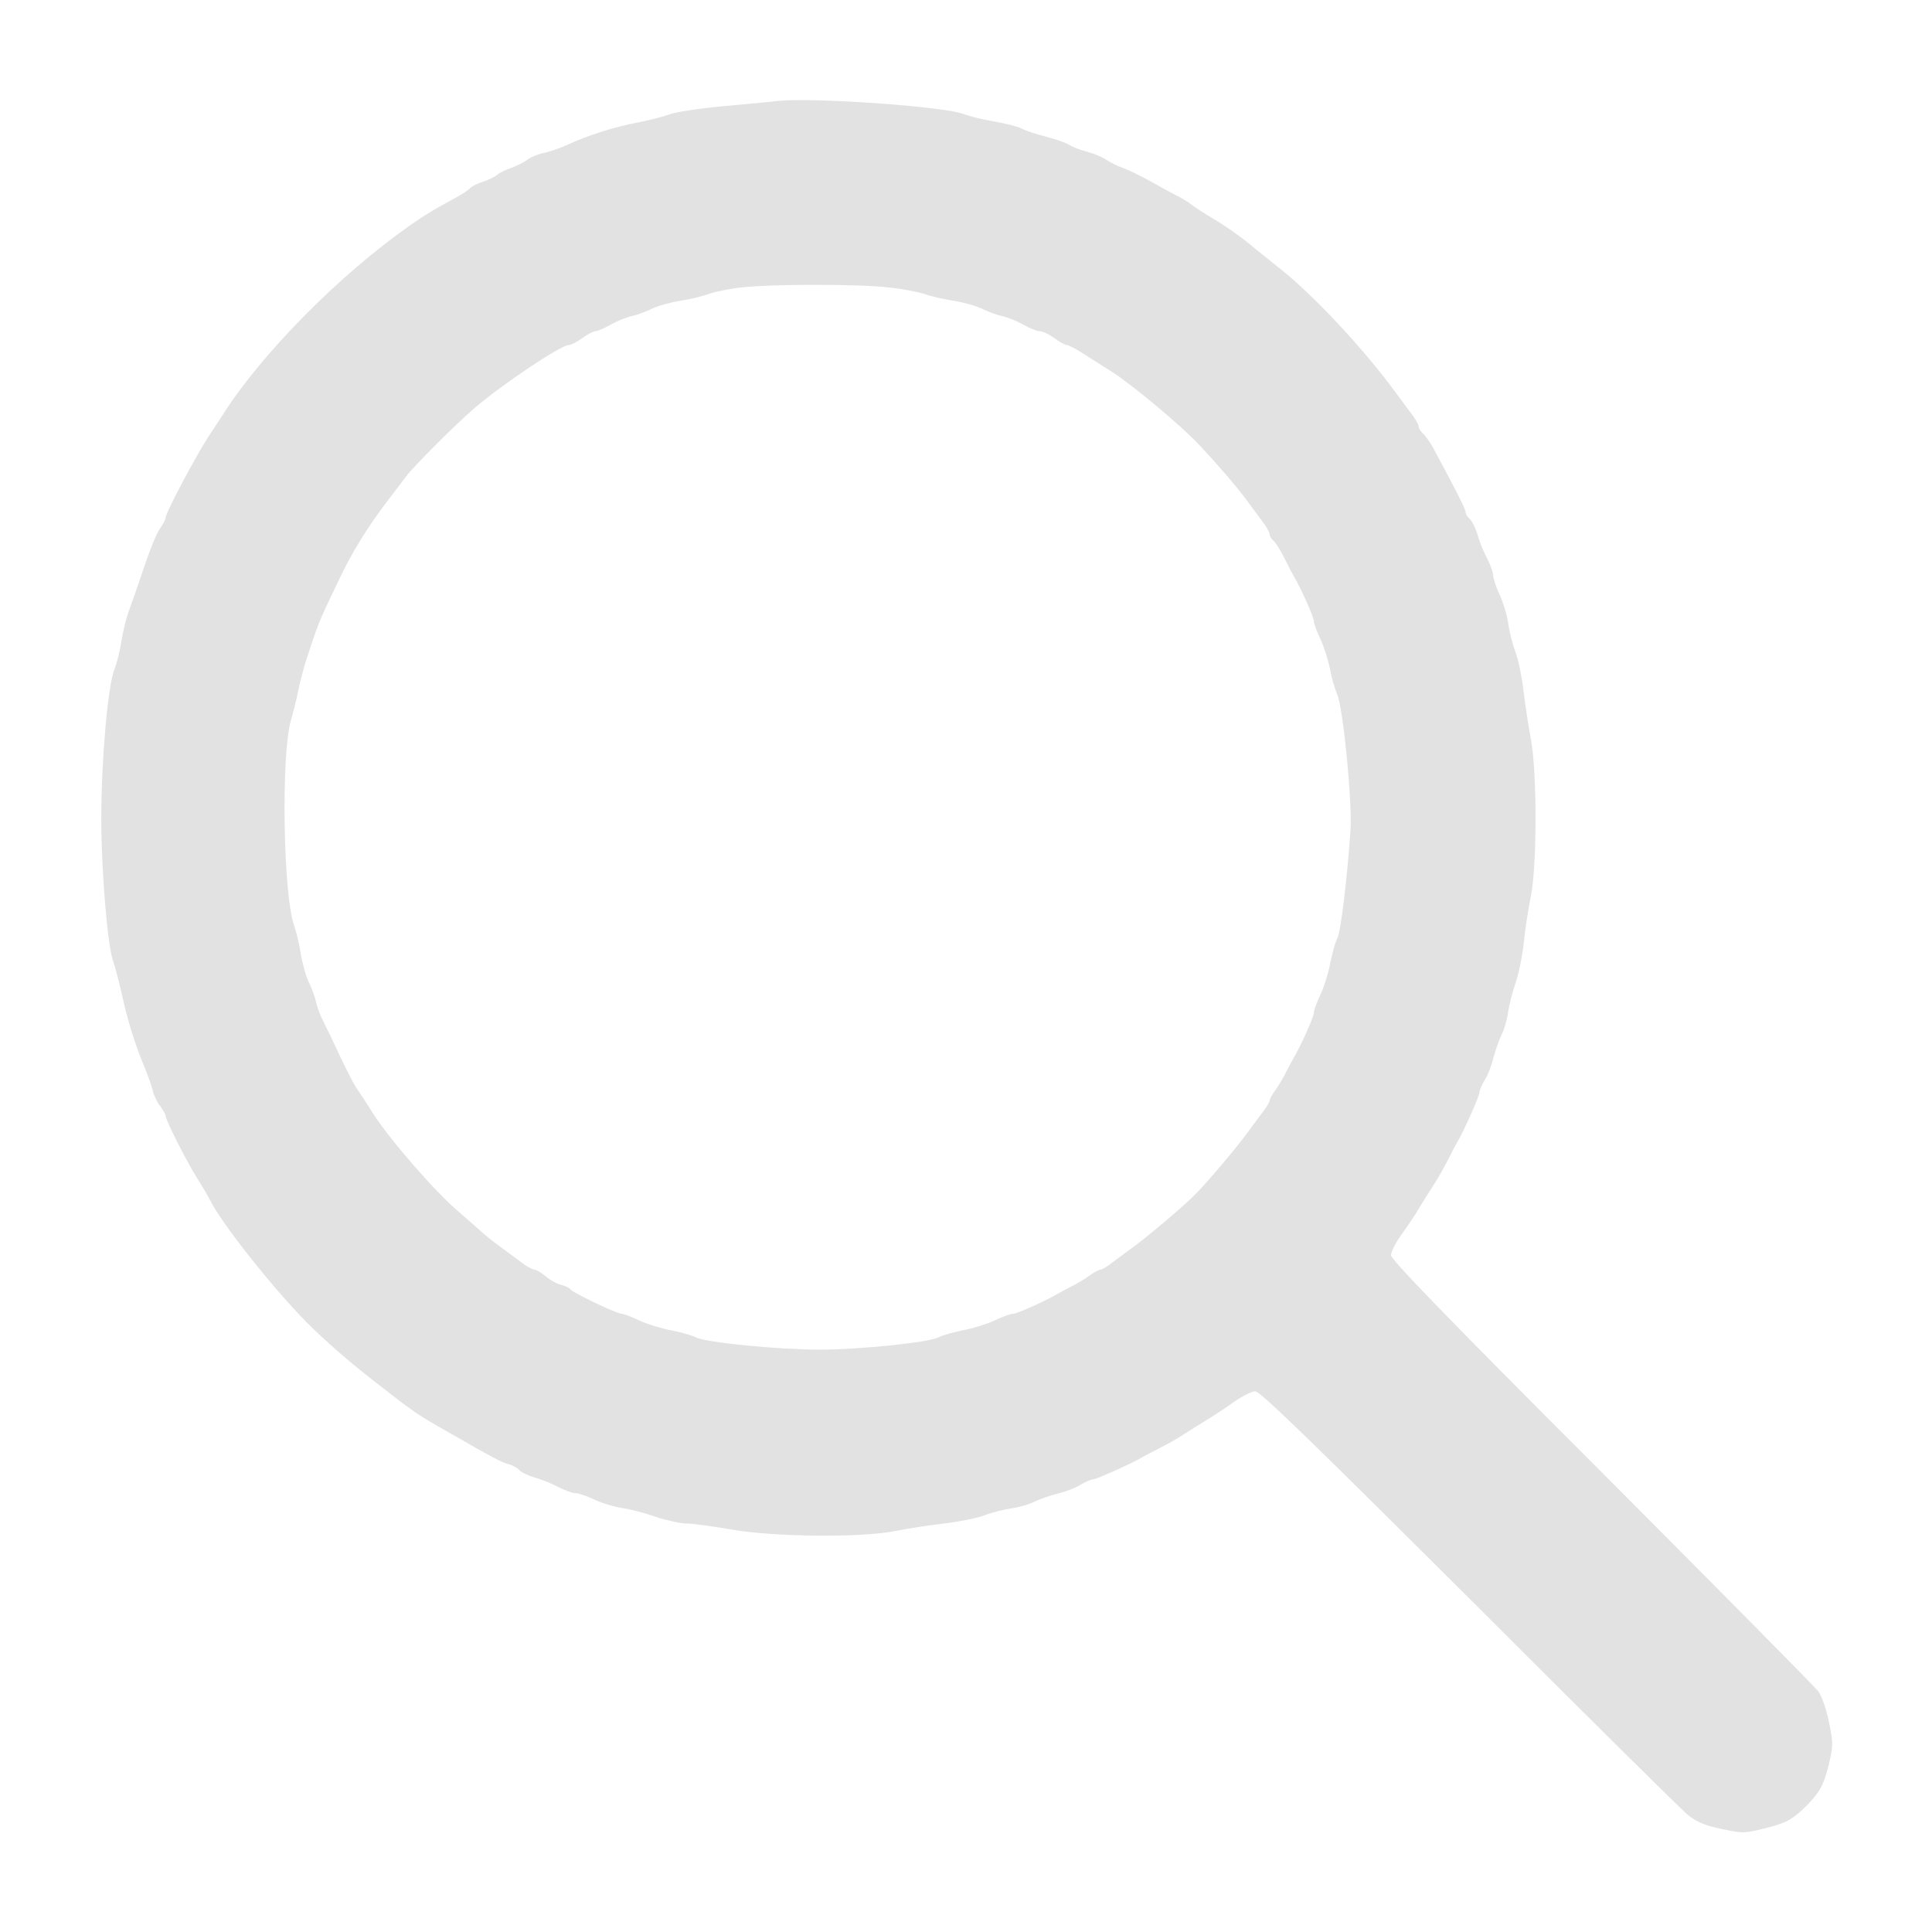
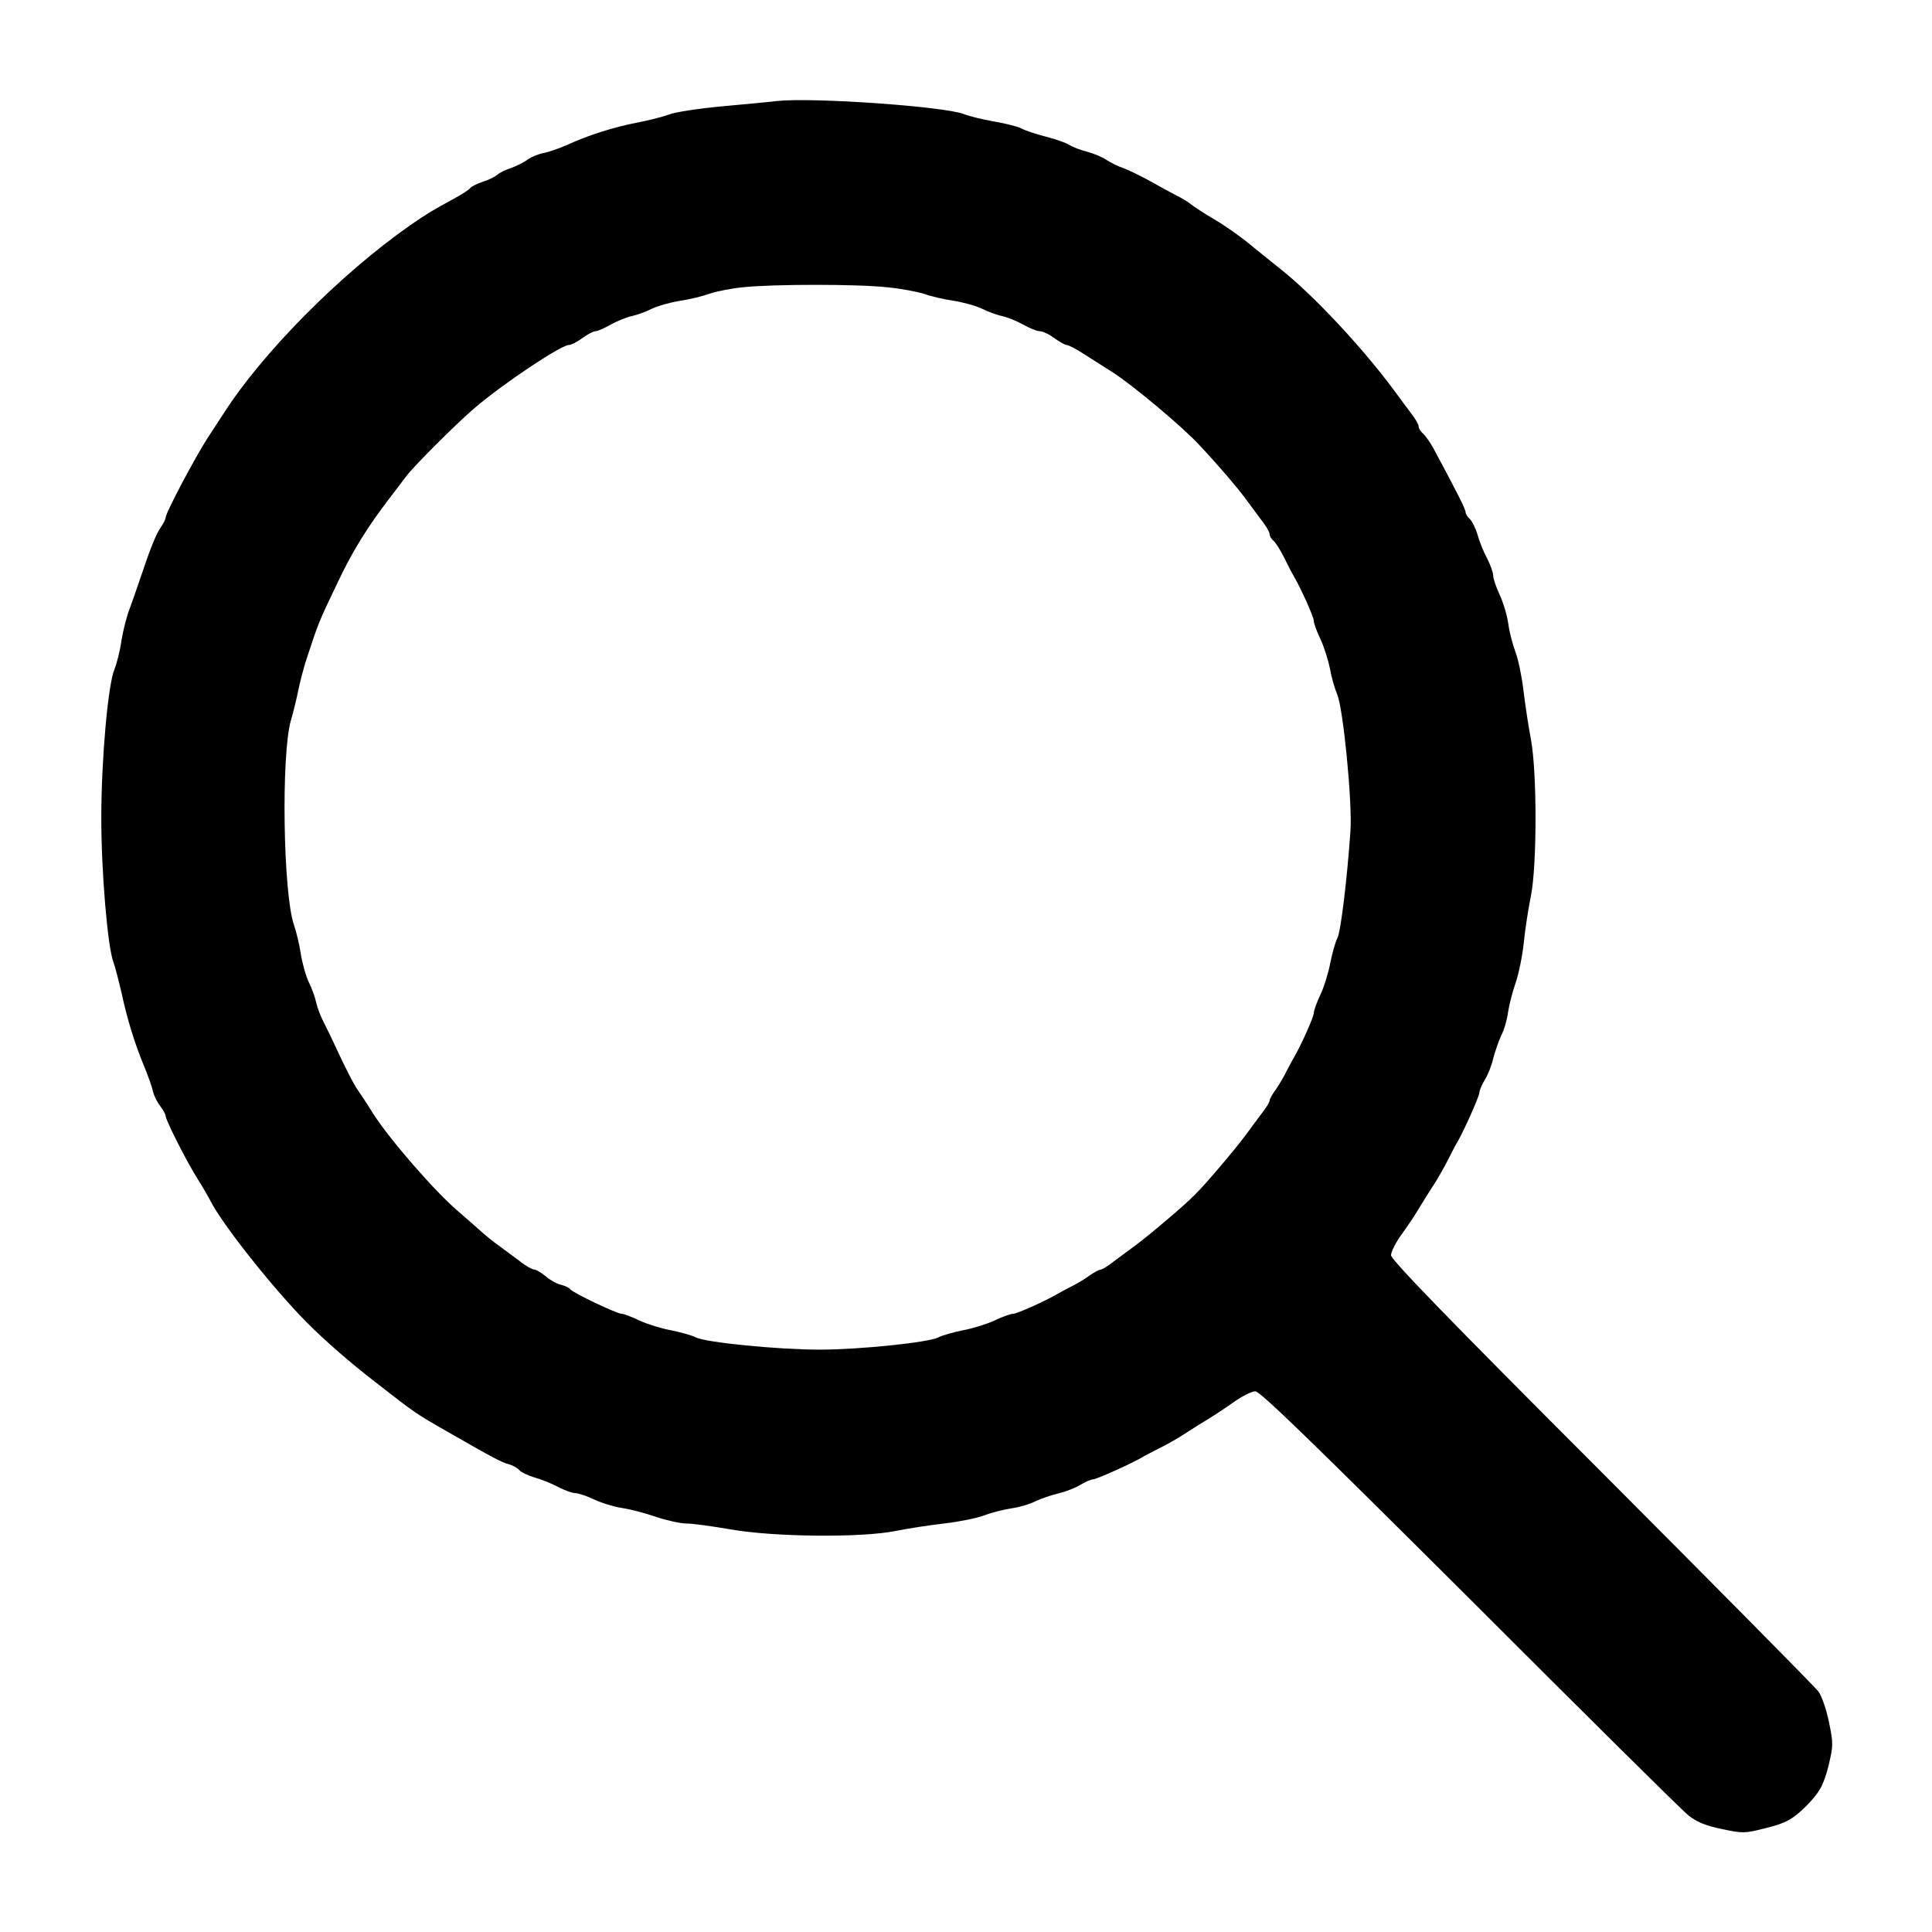
<svg xmlns="http://www.w3.org/2000/svg" version="1.0" width="700pt" height="700pt" viewBox="0 0 700 700" preserveAspectRatio="xMidYMid meet">
-   <g transform="translate(0,700) scale(0.1,-0.1)" fill="#E2E2E2" stroke="none">
+   <g transform="translate(0,700) scale(0.1,-0.1)" fill="#000000" stroke="none">
    <path d="M2815 6634 c-22 -3 -110 -11 -196 -19 -86 -8 -174 -21 -195 -30 -22 -8 -73 -21 -114 -29 -85 -16 -182 -47 -255 -81 -27 -12 -65 -25 -83 -29 -19 -3 -46 -14 -60 -24 -15 -11 -42 -24 -61 -31 -19 -6 -42 -17 -50 -25 -9 -7 -33 -19 -53 -25 -21 -7 -40 -17 -44 -22 -3 -5 -28 -22 -56 -37 -84 -46 -101 -56 -163 -99 -254 -178 -536 -463 -676 -683 -20 -30 -44 -68 -55 -84 -46 -71 -154 -274 -154 -292 0 -5 -8 -21 -17 -34 -17 -23 -39 -78 -78 -195 -9 -27 -25 -72 -35 -100 -11 -27 -24 -80 -30 -116 -5 -37 -17 -83 -25 -103 -24 -57 -48 -330 -48 -541 0 -193 23 -468 44 -521 6 -16 19 -67 30 -114 20 -93 48 -185 84 -270 12 -30 26 -68 29 -84 4 -16 16 -41 27 -54 10 -14 19 -29 19 -35 0 -15 76 -165 115 -227 19 -30 40 -66 47 -80 42 -84 223 -313 349 -441 67 -67 156 -145 252 -219 144 -112 142 -111 263 -180 155 -89 194 -110 217 -115 14 -4 31 -13 38 -21 6 -8 32 -20 58 -28 26 -7 64 -23 86 -35 22 -11 49 -21 60 -21 11 0 43 -11 70 -24 28 -13 73 -26 100 -30 28 -4 82 -18 122 -32 39 -13 89 -24 111 -24 22 0 93 -10 158 -21 155 -28 475 -31 599 -6 44 9 123 21 175 27 52 6 118 19 145 29 28 11 73 22 100 26 28 4 66 15 85 25 19 9 58 23 85 29 28 7 64 21 81 32 17 10 37 19 44 19 13 0 146 60 180 81 8 5 38 20 65 34 28 14 70 38 95 55 25 16 61 39 80 50 19 12 60 38 90 60 30 21 65 39 78 39 17 1 207 -184 776 -751 414 -414 771 -768 794 -786 31 -24 62 -37 121 -49 76 -16 82 -16 157 3 74 18 99 32 148 80 48 49 63 75 81 146 17 72 18 80 2 157 -10 49 -26 95 -39 113 -13 17 -366 374 -785 794 -559 559 -763 770 -763 786 0 13 18 48 40 78 22 30 49 71 60 90 11 19 34 55 50 80 17 25 41 68 55 95 14 28 29 57 34 65 22 36 81 168 81 181 0 8 9 29 20 47 11 17 25 53 31 80 7 26 20 63 29 82 10 19 21 57 24 83 4 26 16 73 27 105 11 31 25 98 30 147 5 50 17 126 26 170 22 112 22 447 0 565 -9 47 -21 127 -27 177 -6 51 -19 114 -29 140 -10 27 -22 72 -26 102 -4 30 -18 77 -31 105 -13 28 -24 60 -24 71 0 11 -10 38 -21 60 -12 22 -28 60 -35 86 -8 26 -21 52 -29 59 -8 7 -15 18 -15 25 0 10 -31 72 -114 226 -13 25 -32 51 -40 58 -9 8 -16 19 -16 26 0 7 -13 30 -30 51 -16 22 -42 56 -57 77 -115 156 -296 350 -417 445 -32 26 -84 67 -115 93 -31 25 -85 63 -121 84 -36 21 -74 46 -85 55 -11 9 -36 24 -55 33 -19 10 -62 33 -95 52 -33 18 -76 39 -95 46 -19 6 -46 20 -60 29 -14 10 -45 23 -70 30 -25 6 -55 18 -66 25 -12 8 -50 21 -85 30 -35 9 -75 22 -89 30 -14 7 -58 18 -99 25 -41 7 -89 19 -107 26 -66 28 -549 62 -679 48z m401 -675 c52 -5 113 -17 136 -25 22 -8 70 -19 105 -24 36 -6 82 -19 102 -29 20 -10 52 -22 71 -26 19 -4 54 -18 77 -31 23 -13 50 -24 60 -24 11 0 34 -11 53 -25 19 -14 39 -25 45 -25 6 0 34 -14 61 -32 27 -17 74 -47 104 -66 75 -48 254 -198 315 -264 74 -79 136 -152 168 -195 15 -21 41 -55 57 -77 17 -21 30 -44 30 -51 0 -7 6 -18 14 -24 8 -7 26 -35 40 -64 14 -29 30 -59 35 -67 25 -43 71 -145 71 -159 0 -9 11 -40 25 -68 13 -29 28 -77 34 -107 5 -30 17 -71 26 -92 22 -52 55 -392 48 -494 -12 -174 -35 -364 -47 -388 -8 -15 -19 -56 -26 -90 -6 -34 -22 -86 -35 -114 -14 -29 -25 -60 -25 -69 0 -14 -47 -118 -71 -159 -5 -8 -17 -31 -27 -50 -9 -19 -27 -49 -39 -67 -13 -17 -23 -35 -23 -41 0 -5 -13 -27 -30 -48 -16 -22 -42 -56 -57 -77 -37 -50 -145 -178 -184 -216 -38 -39 -166 -147 -216 -184 -21 -15 -55 -41 -77 -57 -21 -17 -43 -30 -48 -30 -6 0 -24 -10 -41 -22 -18 -13 -48 -31 -67 -40 -19 -10 -42 -22 -50 -27 -41 -24 -145 -71 -159 -71 -9 0 -40 -11 -69 -25 -28 -13 -80 -29 -114 -35 -34 -7 -74 -18 -89 -26 -36 -18 -285 -44 -429 -44 -152 0 -412 26 -448 44 -15 8 -56 19 -90 26 -34 6 -86 22 -114 35 -29 14 -59 25 -66 25 -17 0 -179 77 -186 89 -3 5 -18 12 -33 16 -15 3 -40 17 -56 31 -16 13 -34 24 -41 24 -7 0 -31 13 -52 30 -22 16 -56 42 -77 57 -21 15 -48 37 -59 47 -12 11 -52 46 -90 79 -84 72 -244 256 -306 352 -24 39 -52 81 -62 95 -9 14 -36 66 -59 115 -23 50 -50 106 -60 125 -10 19 -22 51 -26 70 -4 19 -16 51 -26 71 -10 20 -23 66 -29 102 -5 35 -17 83 -25 106 -39 113 -47 615 -11 741 9 30 21 80 27 110 6 30 18 74 25 98 50 152 45 140 120 297 50 106 107 198 184 298 25 33 52 68 60 79 25 35 182 192 250 250 103 88 311 227 341 228 8 0 30 11 49 25 19 14 40 25 48 25 7 0 32 11 55 24 23 13 58 27 77 31 19 4 51 16 71 26 20 10 66 23 102 29 35 5 84 17 108 26 24 8 78 19 119 23 112 12 418 12 526 0z" />
  </g>
</svg>
